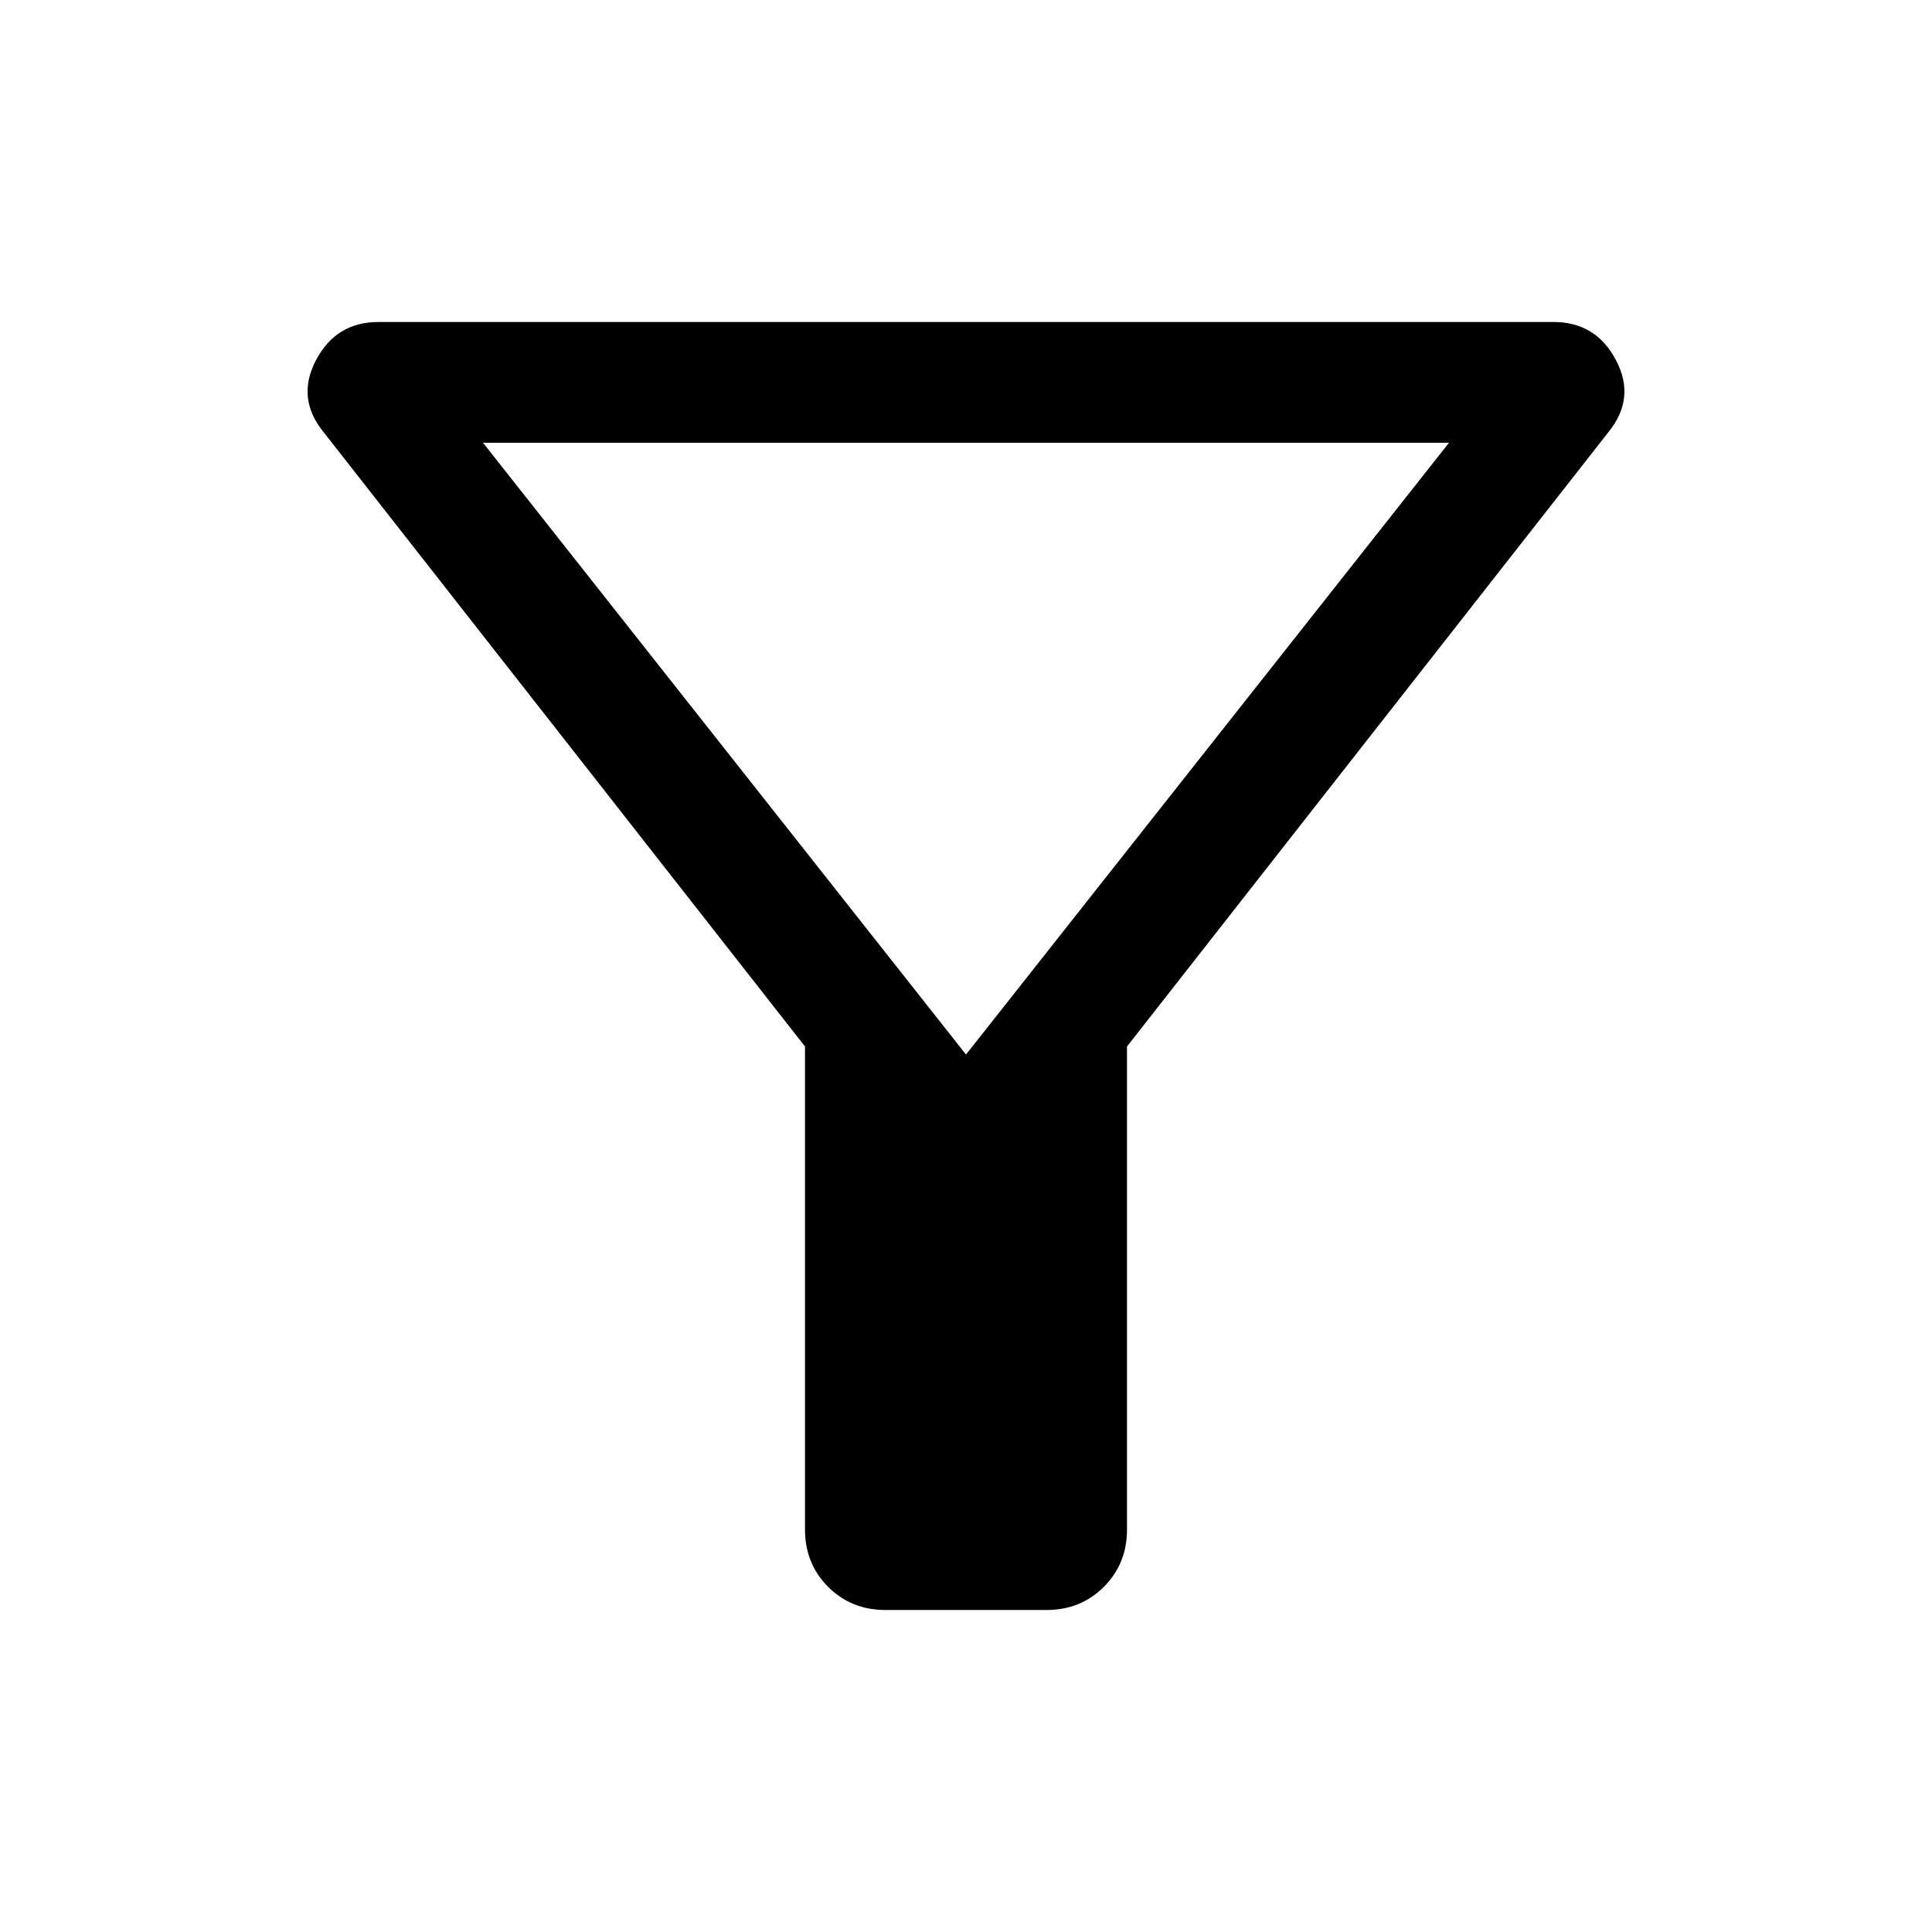
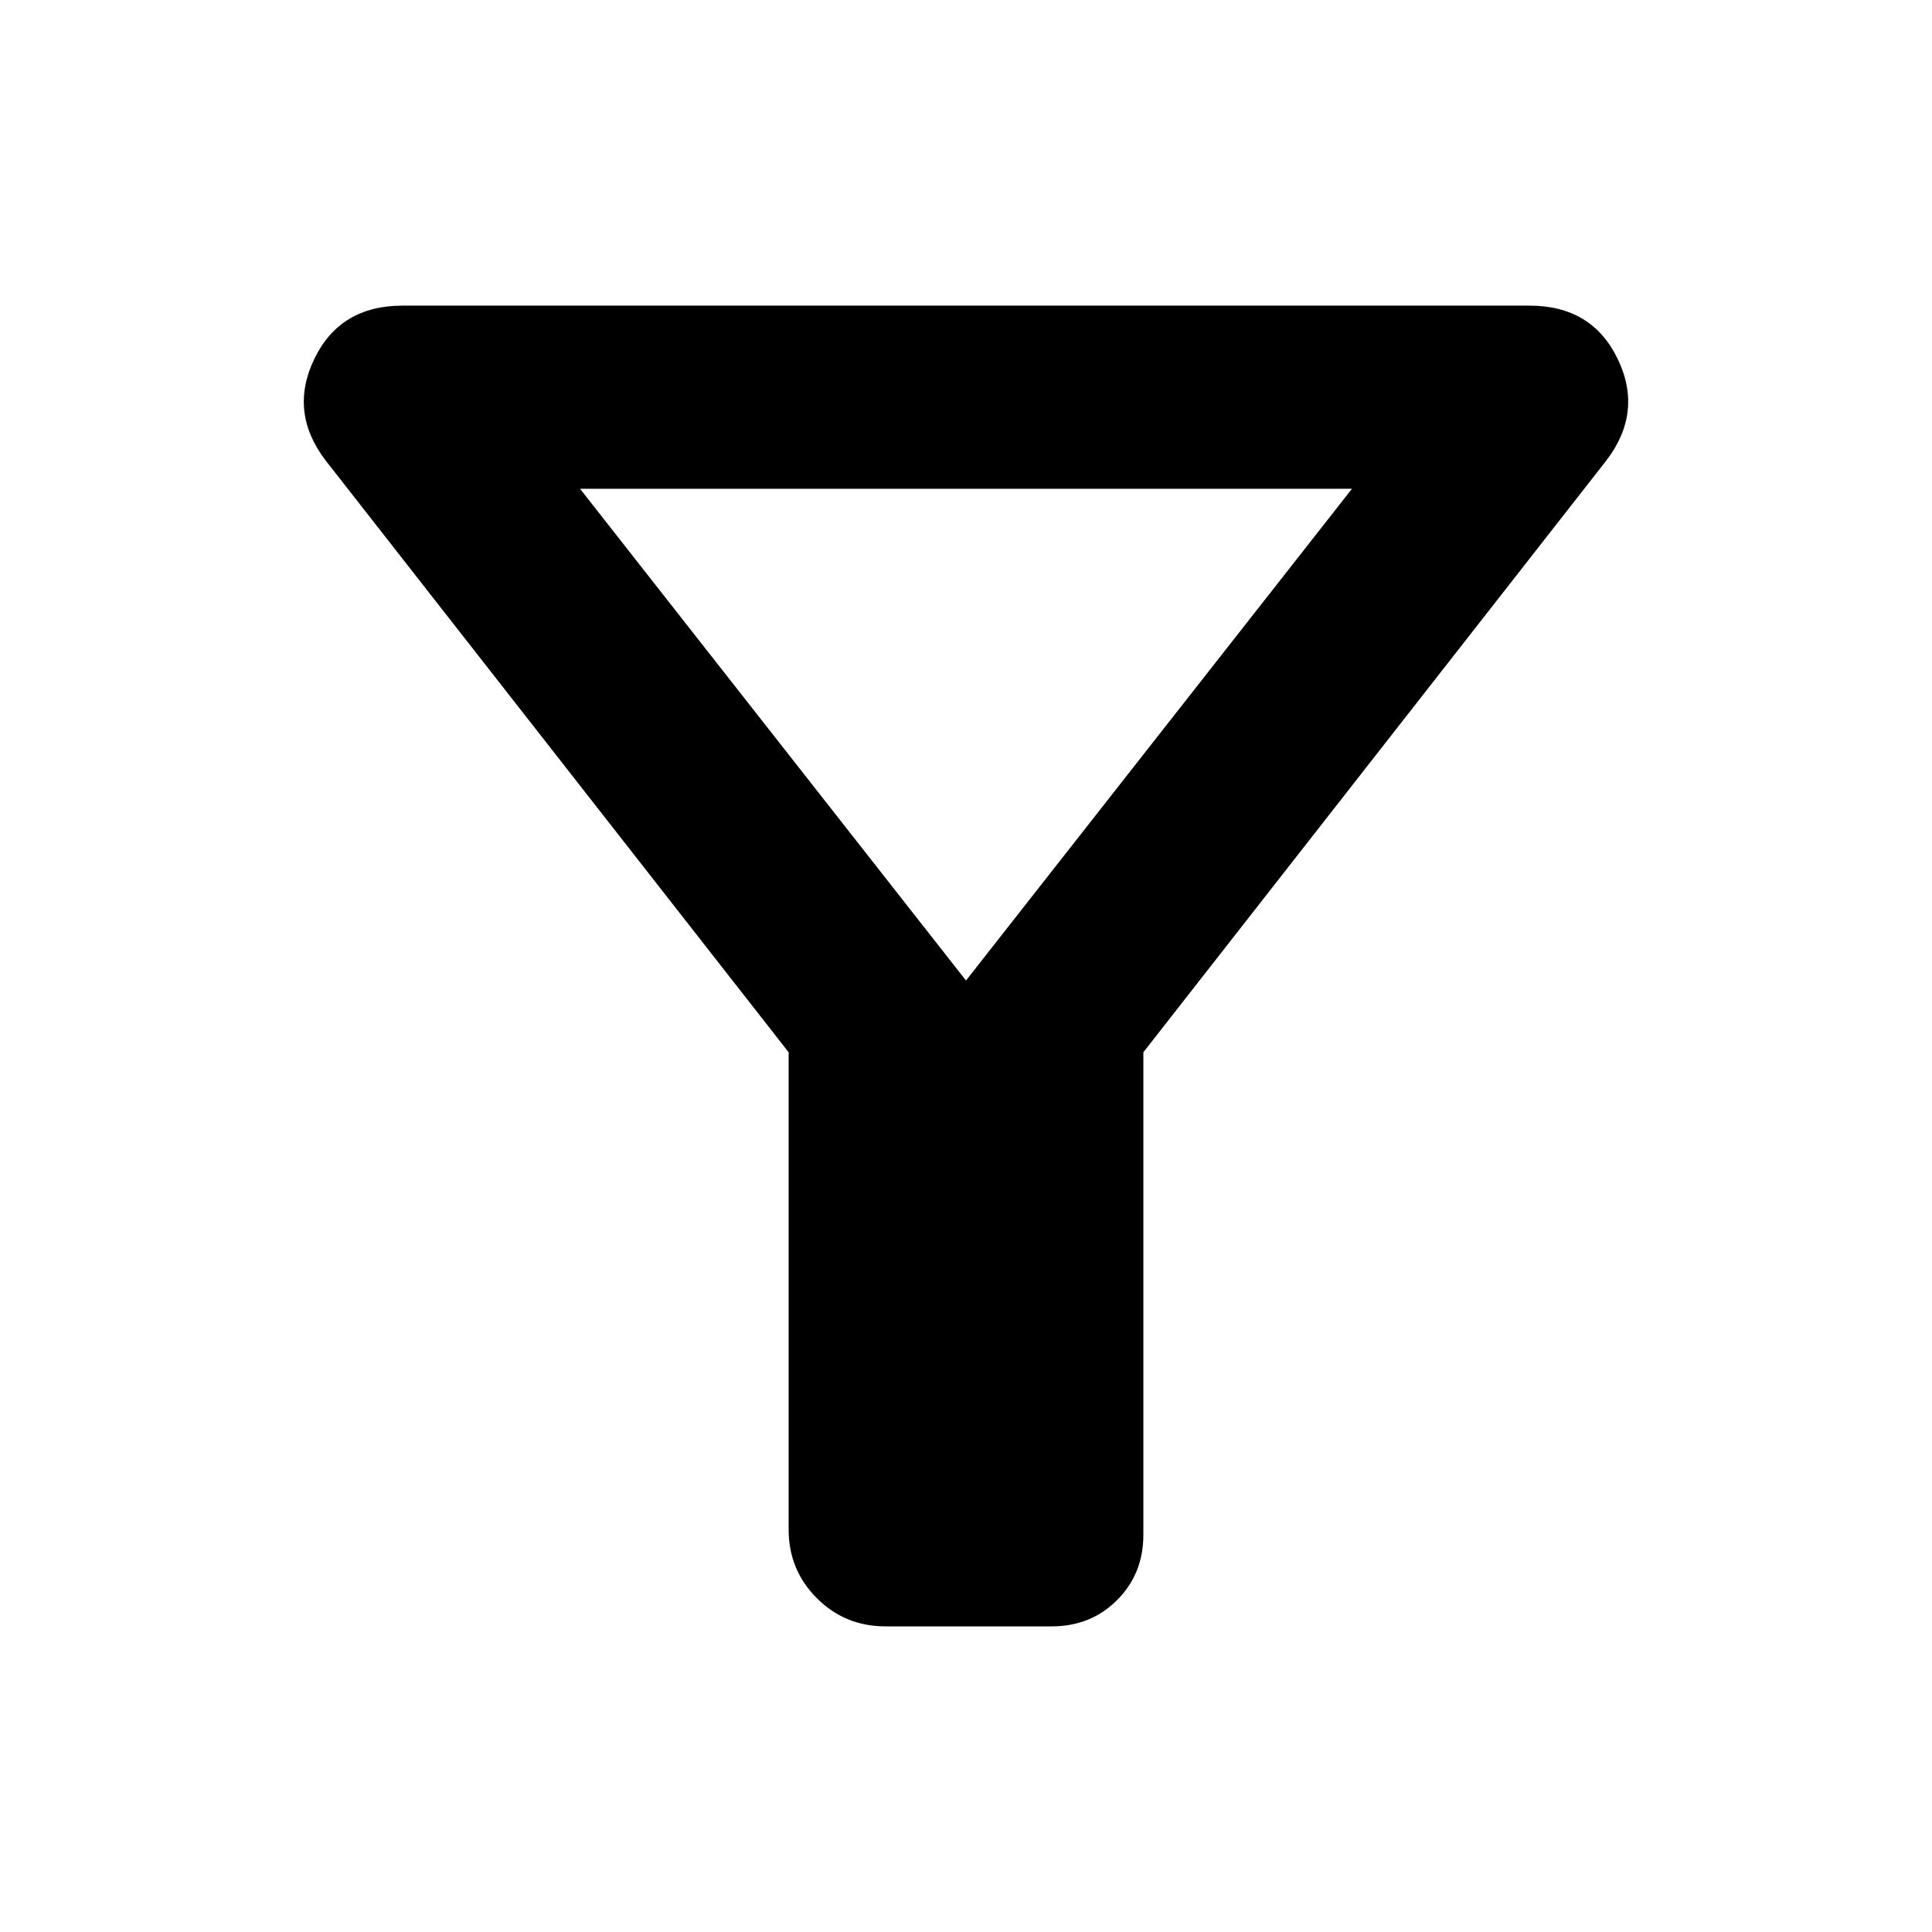
- <svg xmlns="http://www.w3.org/2000/svg" height="24" viewBox="0 96 960 960" width="24" fill="currentColor">
-   <path d="M440 896q-17 0-28.5-11.5T400 856V616L161 311q-14-17-4-36t31-19h584q21 0 31 19t-4 36L560 616v240q0 17-11.5 28.5T520 896h-80Zm40-276 240-304H240l240 304Zm0 0Z" />
+ <svg xmlns="http://www.w3.org/2000/svg" fill="currentColor" height="20" viewBox="0 96 960 960" width="20">
+   <path d="M440 904.131q-20.109 0-34.12-14.011-14.011-14.011-14.011-34.12V618.87L161.782 324.783q-18.347-24.066-5.576-50.49 12.772-26.424 43.794-26.424h560q31.022 0 43.794 26.424 12.771 26.424-5.576 50.49L568.131 618.87v239.76q0 19.392-13.055 32.446-13.054 13.055-32.446 13.055H440Zm40-320.914L671.782 338.87H288.218L480 583.217Zm0 0Z" />
</svg>
